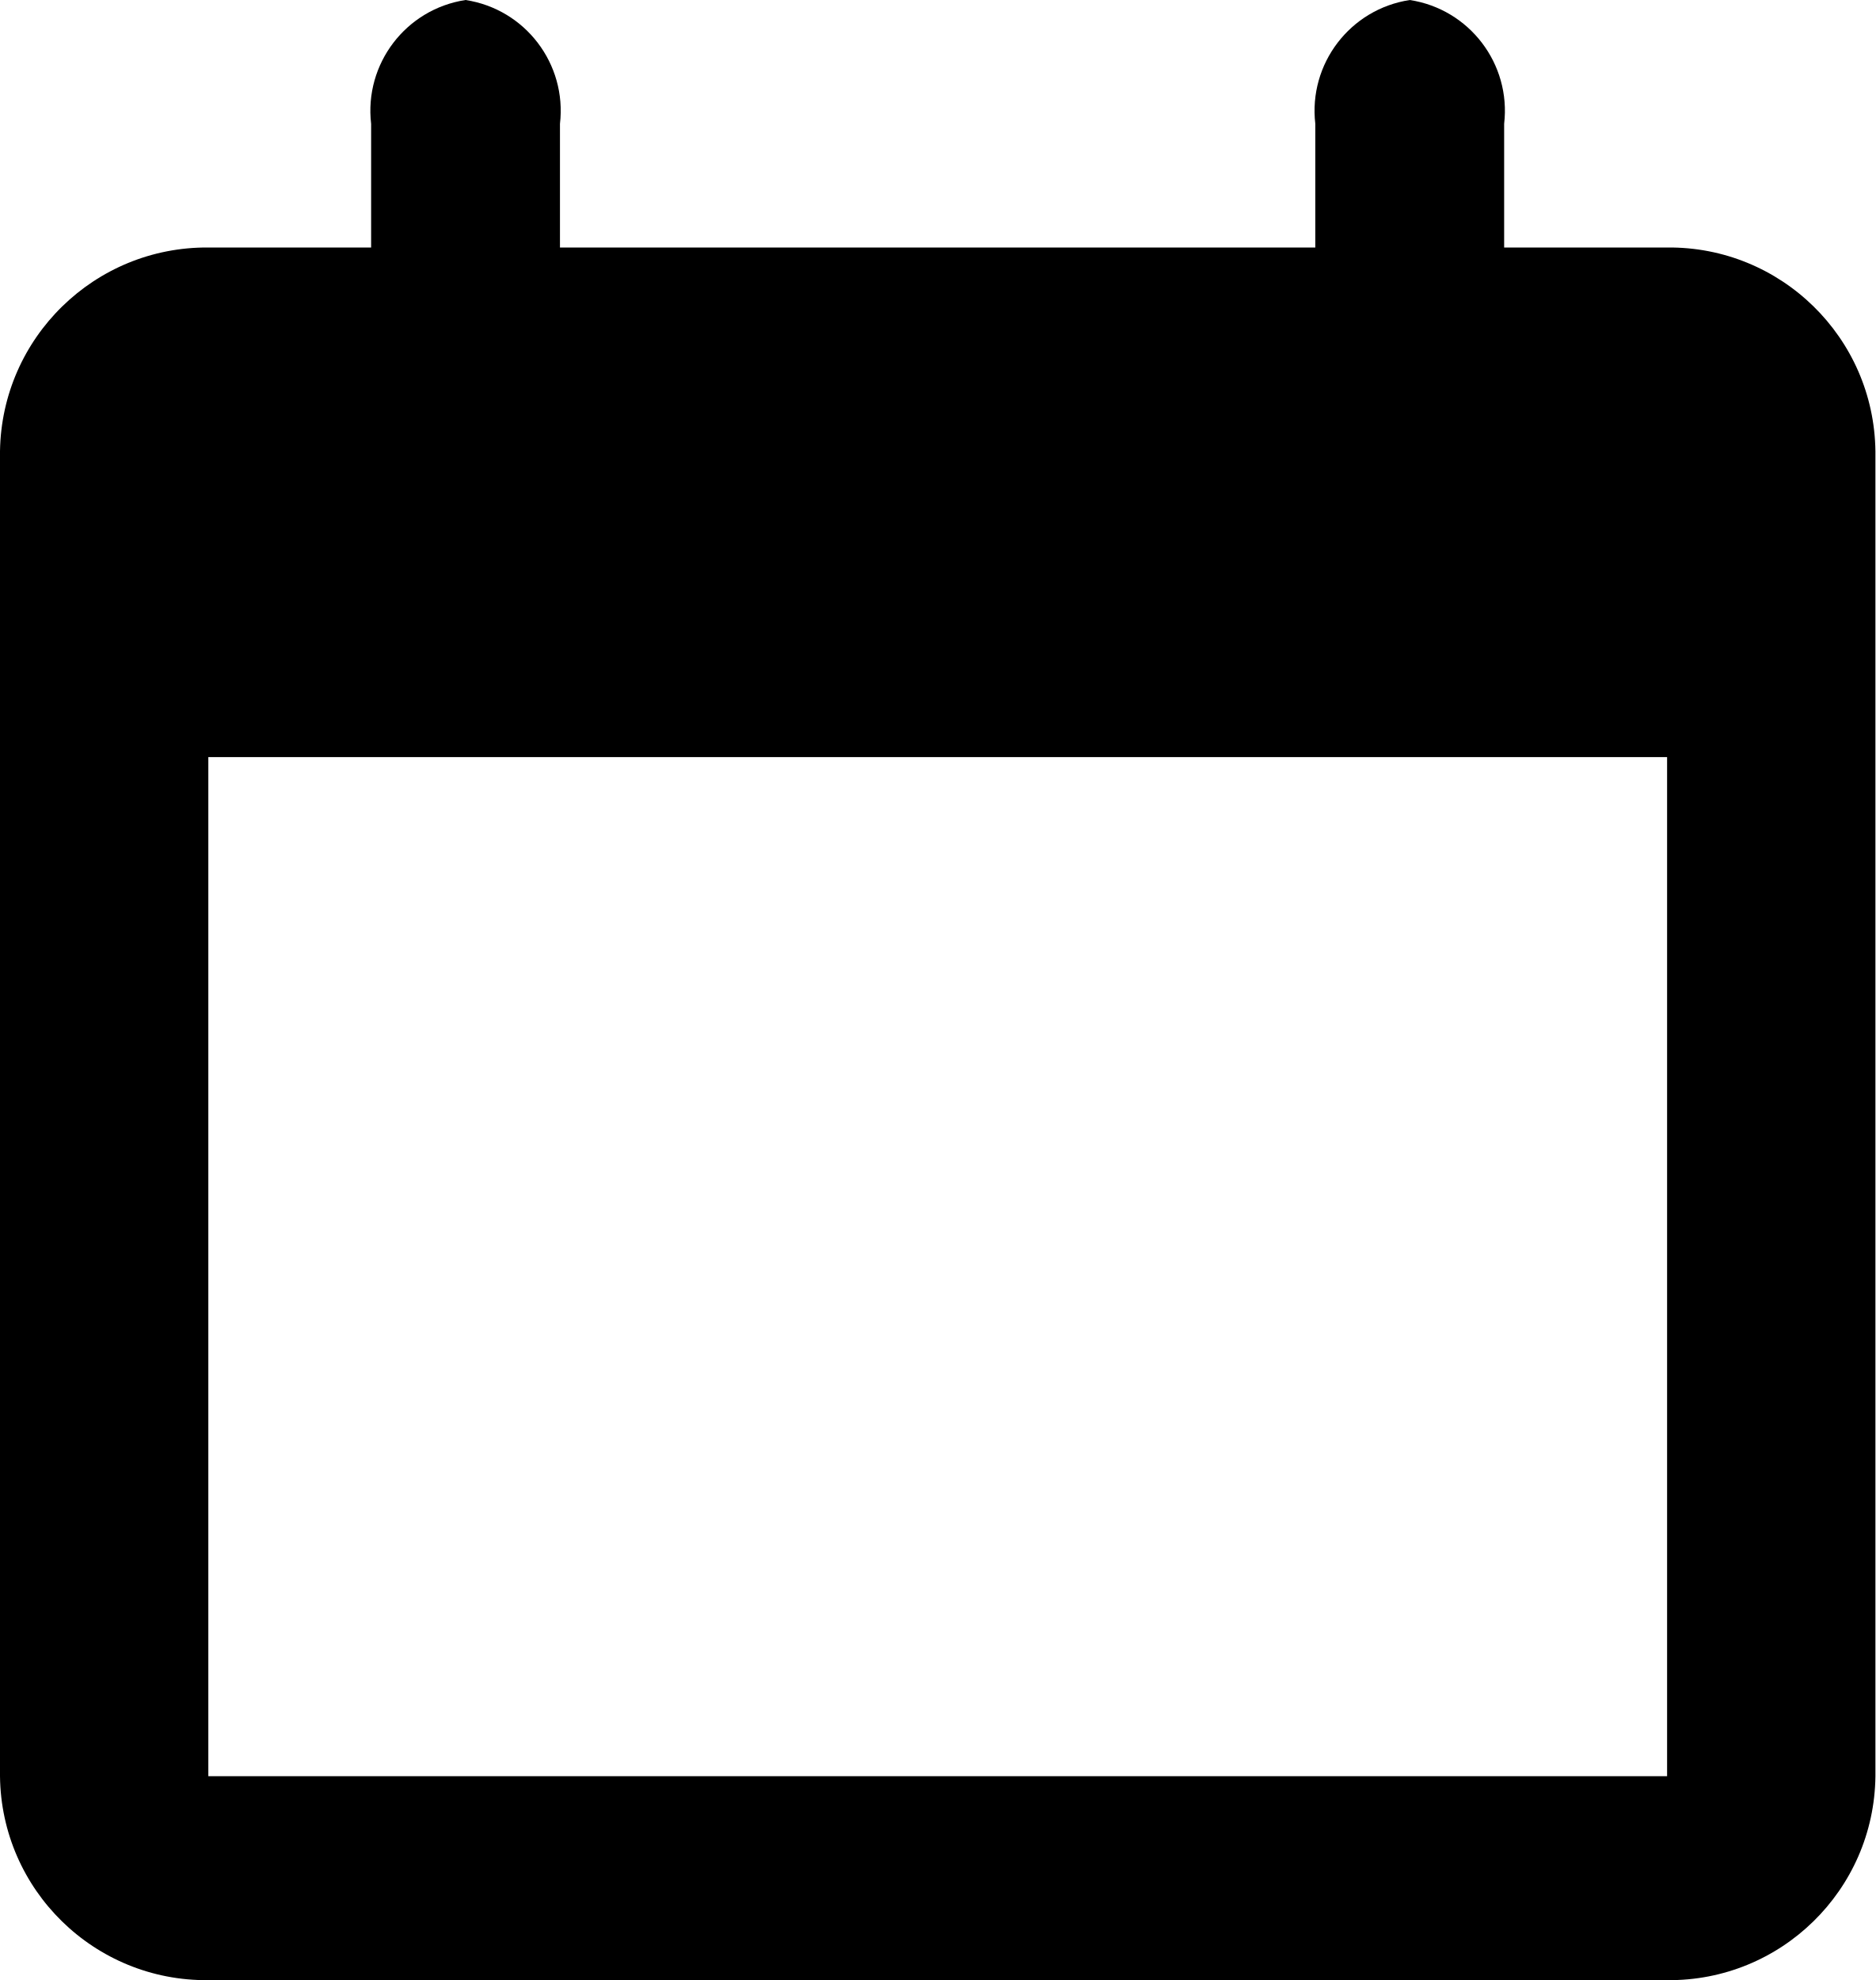
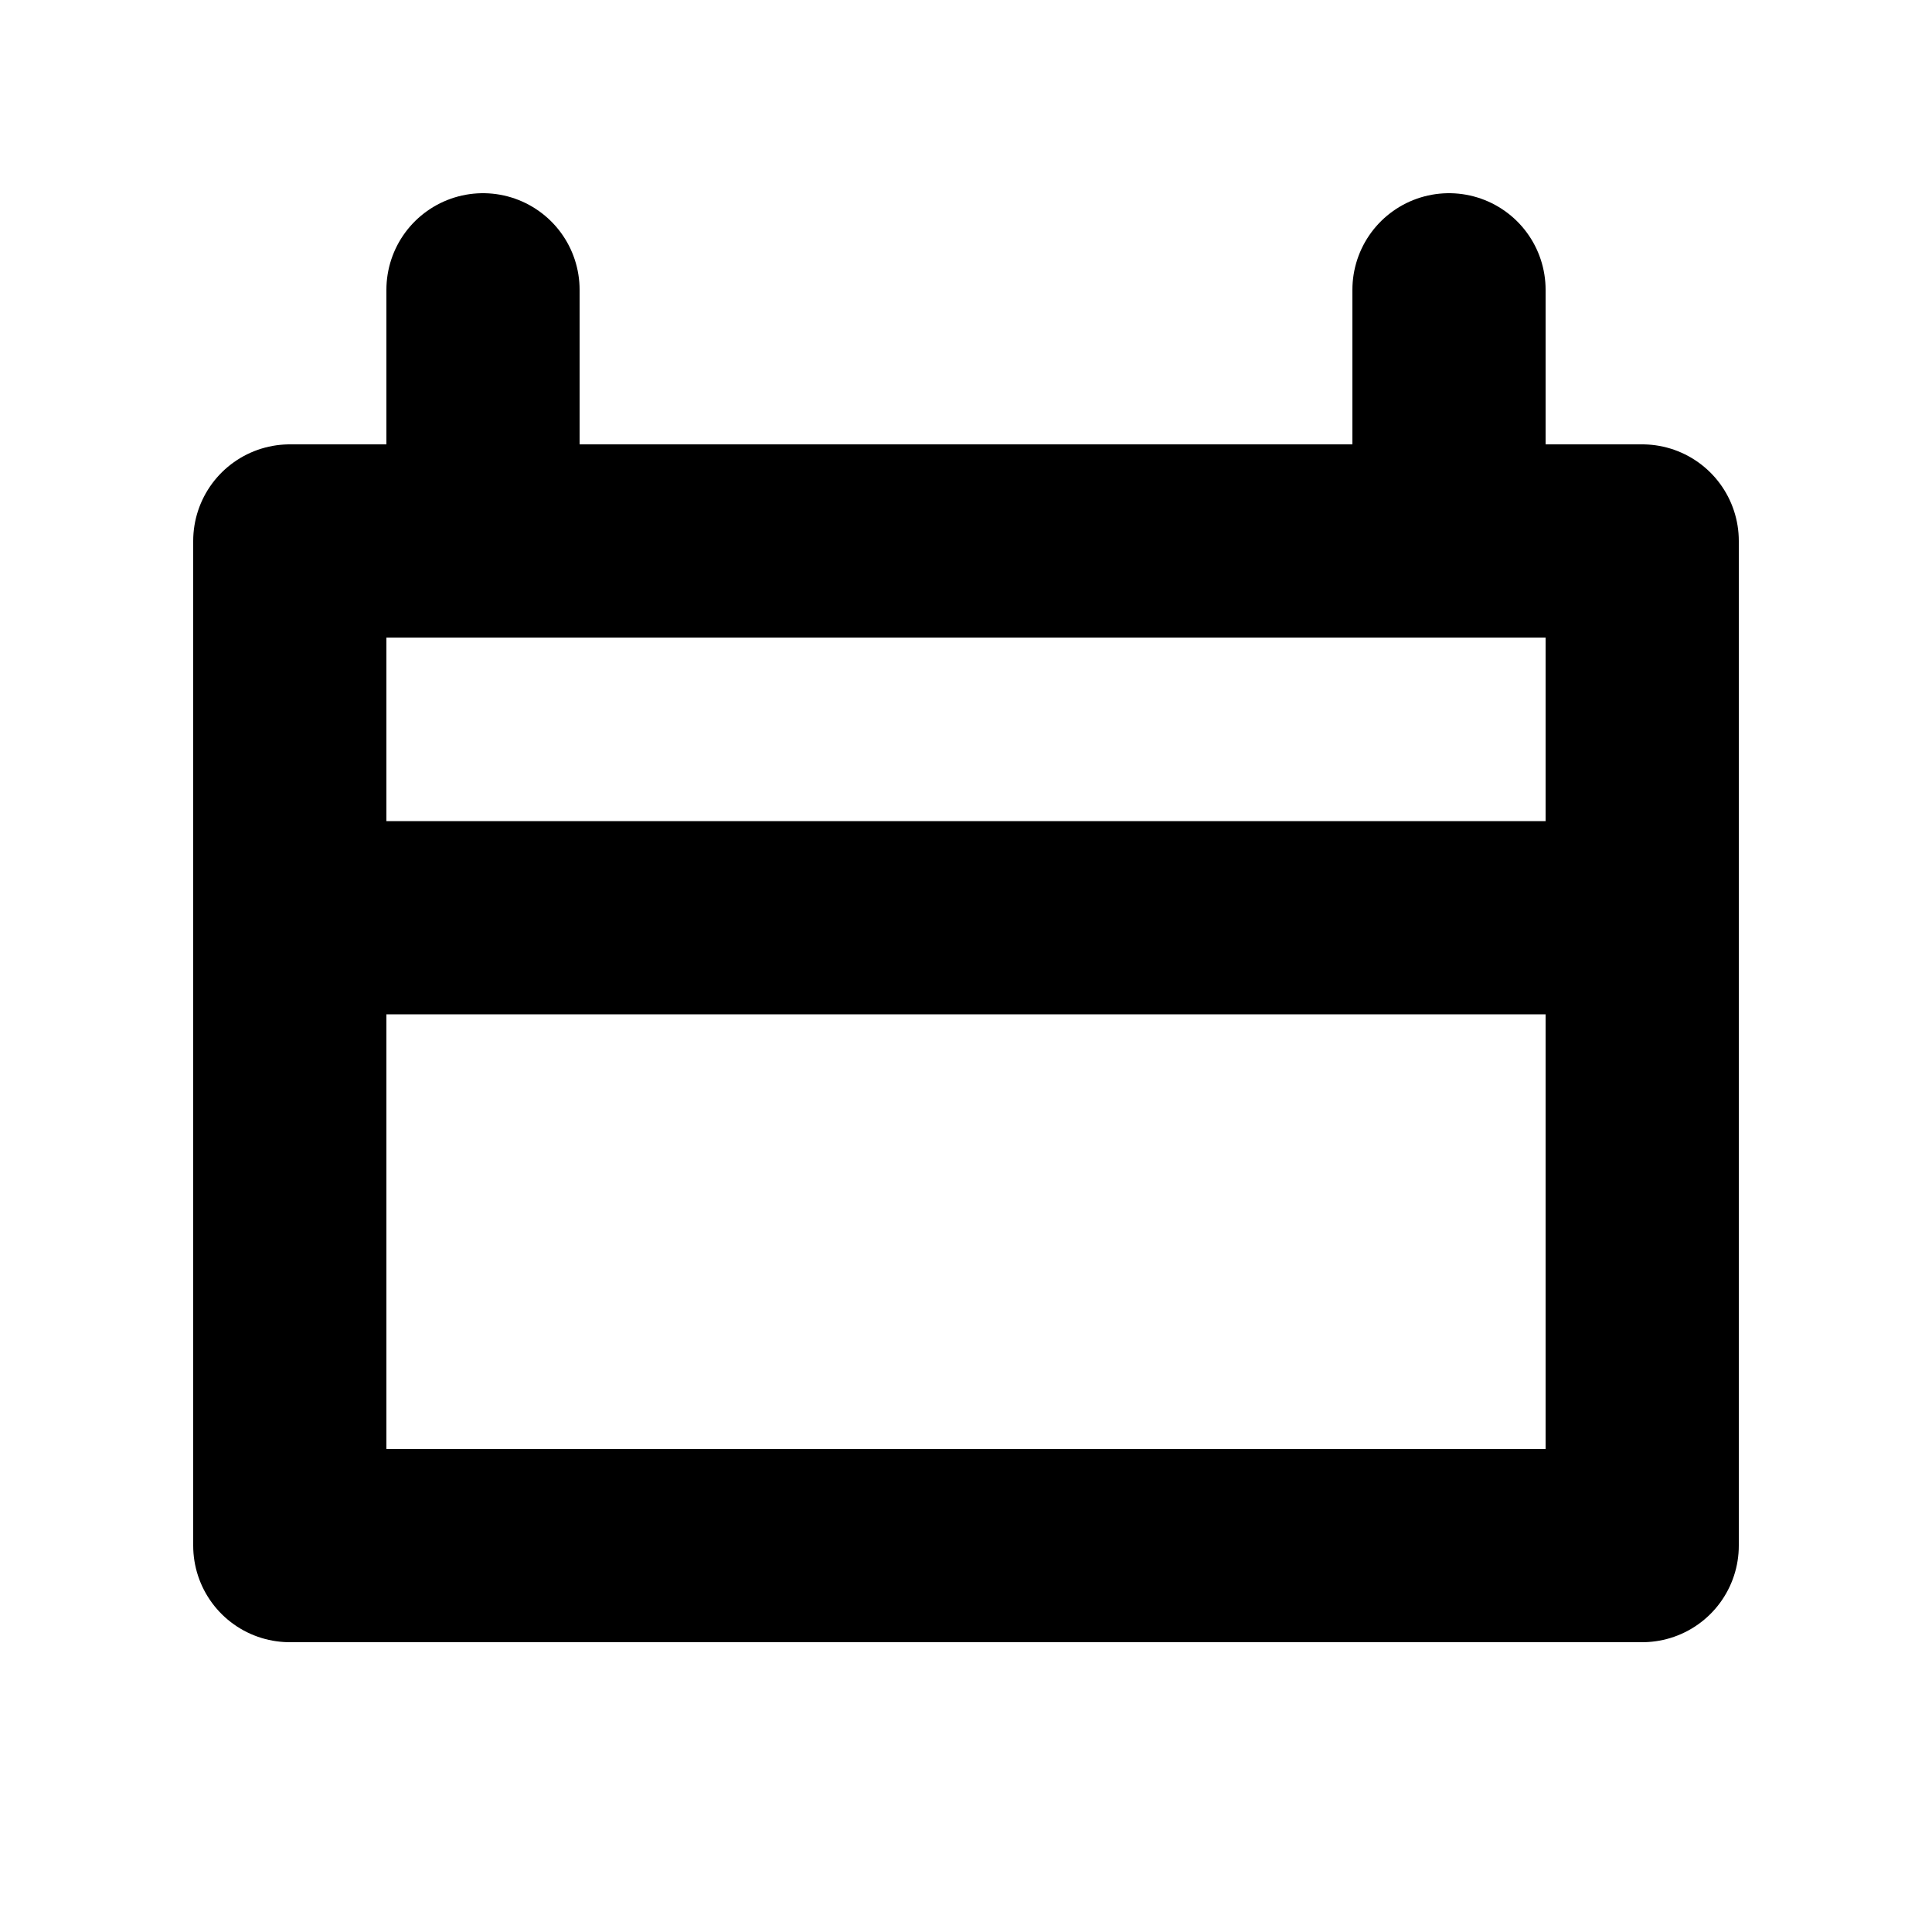
- <svg xmlns="http://www.w3.org/2000/svg" width="12.316" height="13" viewBox="0 0 12.316 13">
-   <path id="calendar" d="M4.368,4h9.579a1.354,1.354,0,0,1,1.368,1.338v8.7a1.354,1.354,0,0,1-1.368,1.338H4.368A1.354,1.354,0,0,1,3,14.037v-8.7A1.358,1.358,0,0,1,4.368,4Zm0,3.346v6.691h9.579V7.346Z" transform="translate(-3 -2.375)" fill="currentColor" />
-   <path d="M6.62,2a.736.736,0,0,1,.62.813V5.25a.736.736,0,0,1-.62.813A.736.736,0,0,1,6,5.25V2.813A.736.736,0,0,1,6.62,2Zm6.2,0a.736.736,0,0,1,.62.813V5.25a.736.736,0,0,1-.62.813.736.736,0,0,1-.62-.812V2.813A.736.736,0,0,1,12.821,2Z" transform="translate(-3.563 -2)" fill="currentColor" />
+ <svg xmlns="http://www.w3.org/2000/svg" id="Designs" viewBox="0 0 20 20">
+   <defs>
+     <style>.cls-1 {
+ 		fill: none;
+ 		stroke: currentColor;
+ 		stroke-linecap: round;
+ 		stroke-linejoin: round;
+ 		stroke-width: 2px;
+ 	}
+ </style>
+   </defs>
+   <rect class="cls-1" x="3" y="5.6" width="14" height="10.4" />
+   <line class="cls-1" x1="5" y1="3" x2="5" y2="5.6" />
+   <line class="cls-1" x1="15" y1="3" x2="15" y2="5.6" />
+   <line class="cls-1" x1="4" y1="9.5" x2="16" y2="9.5" />
</svg>
